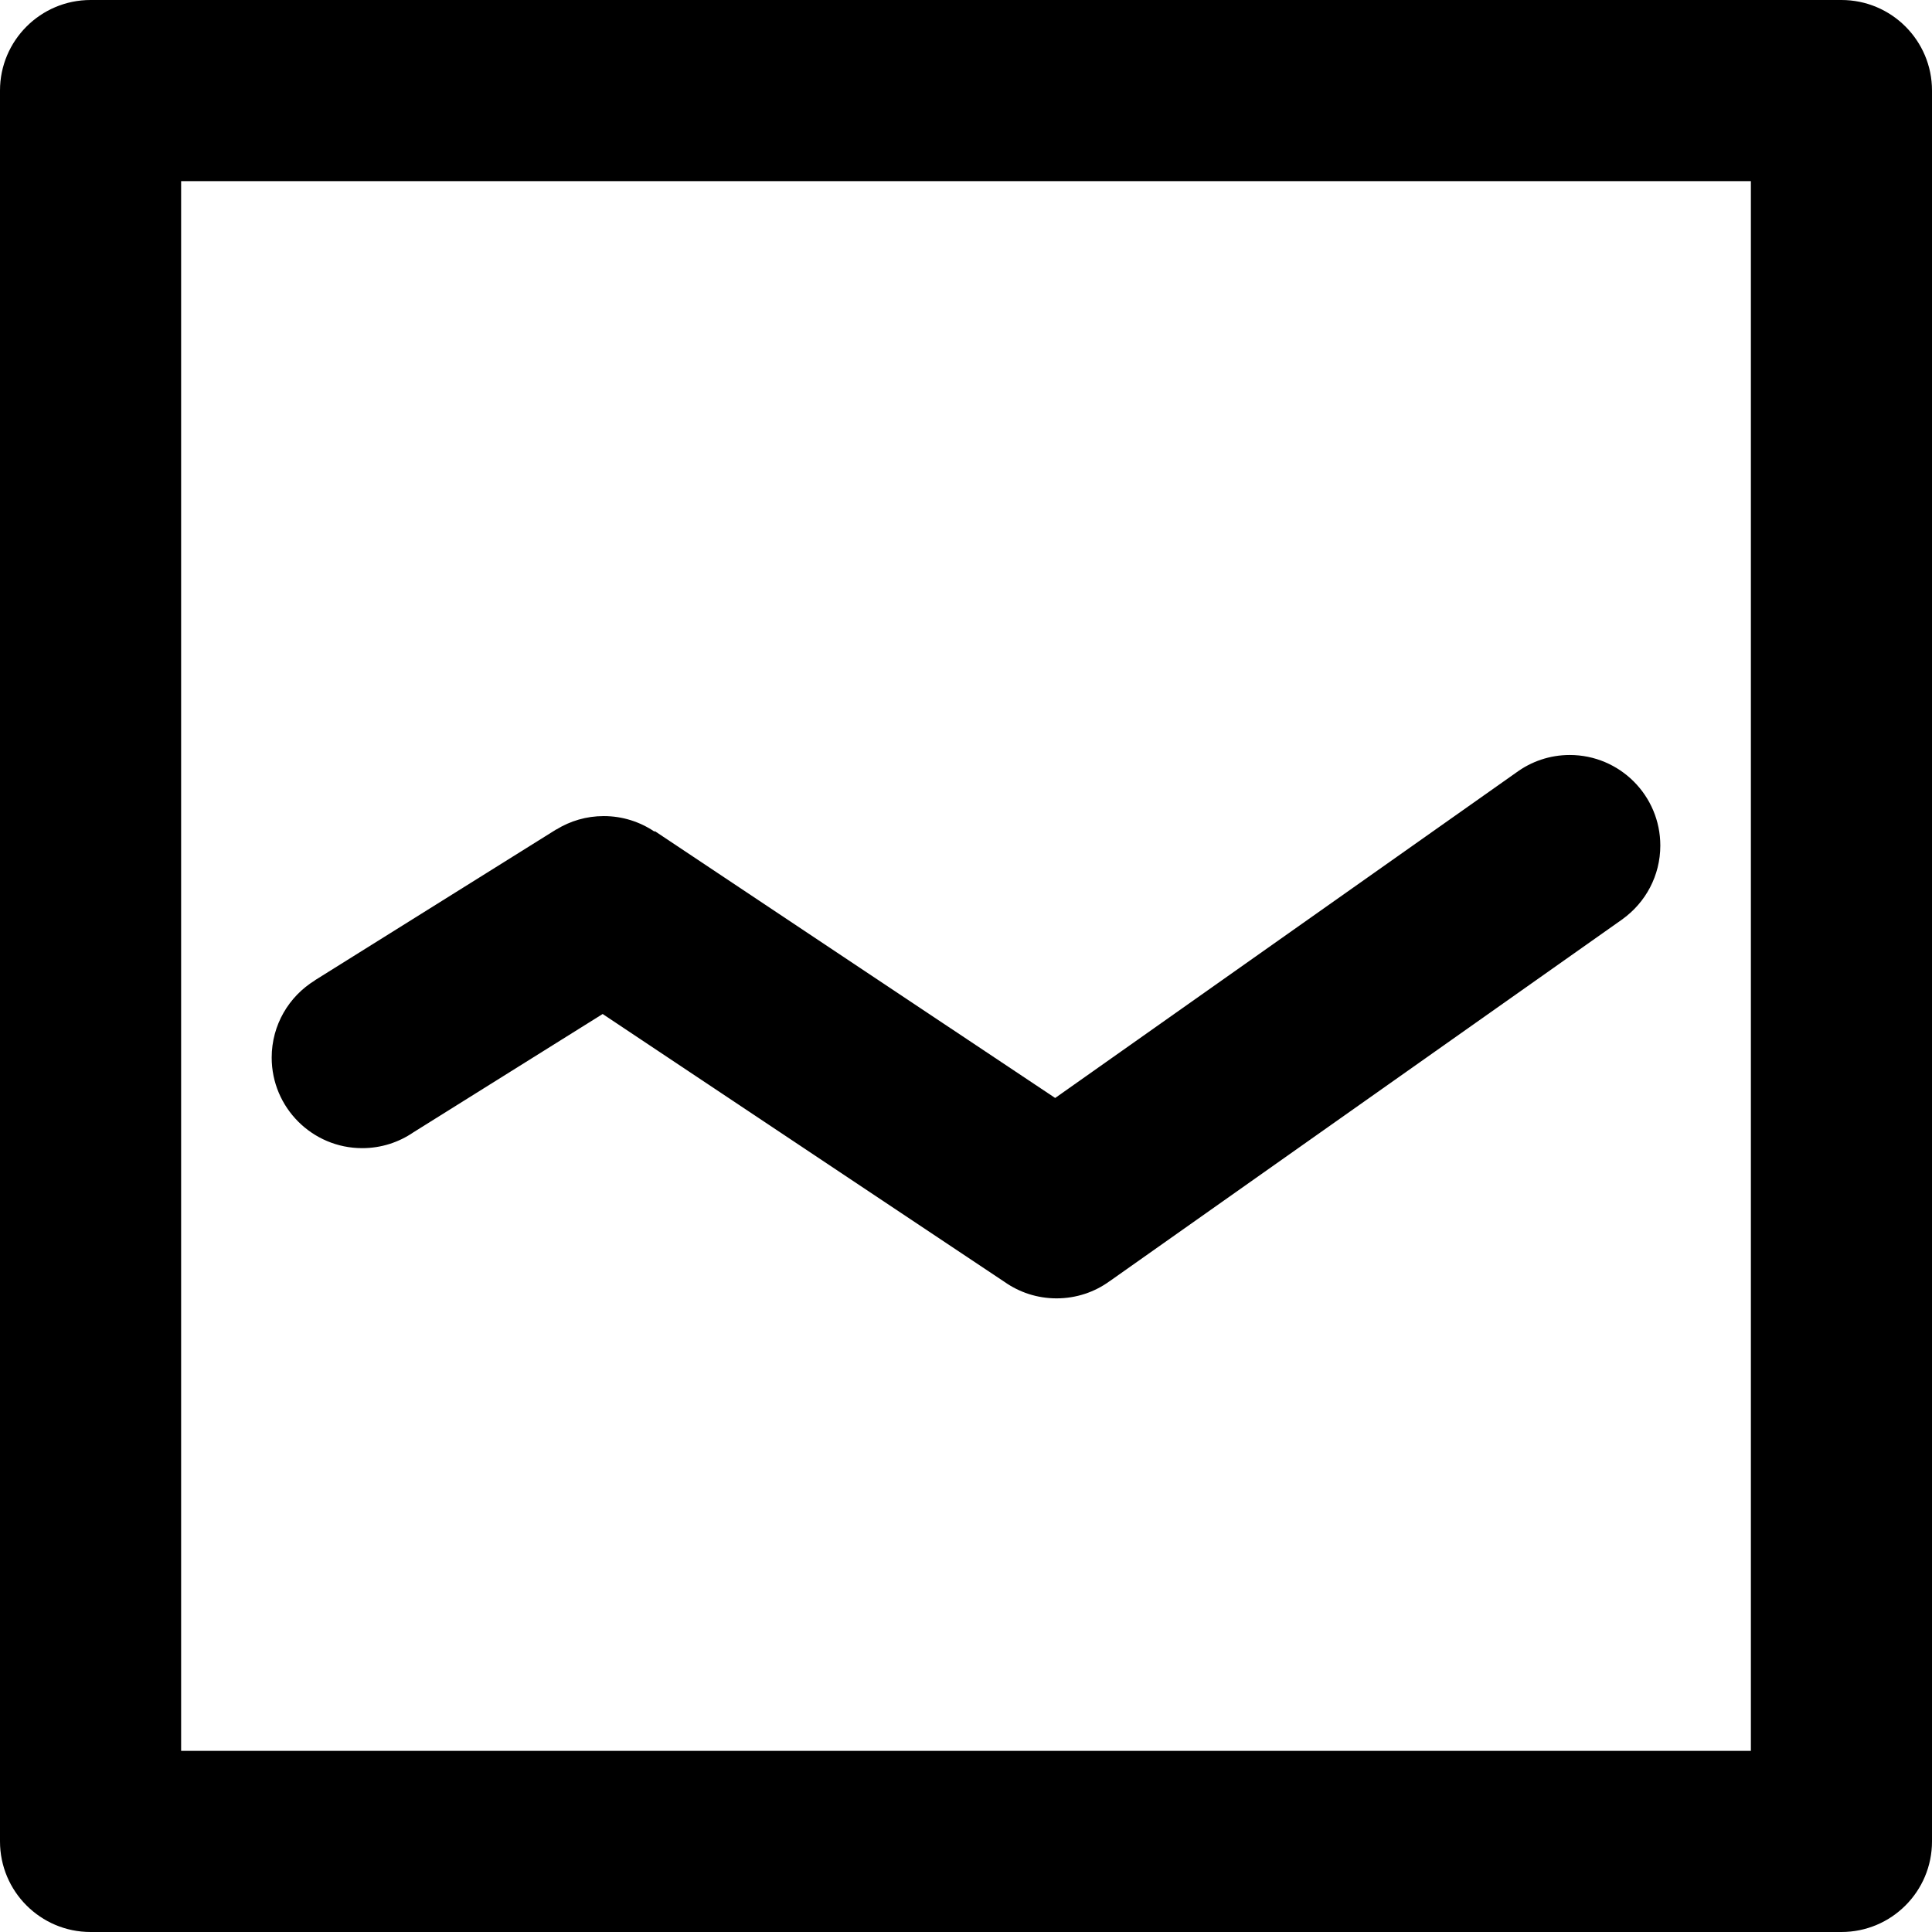
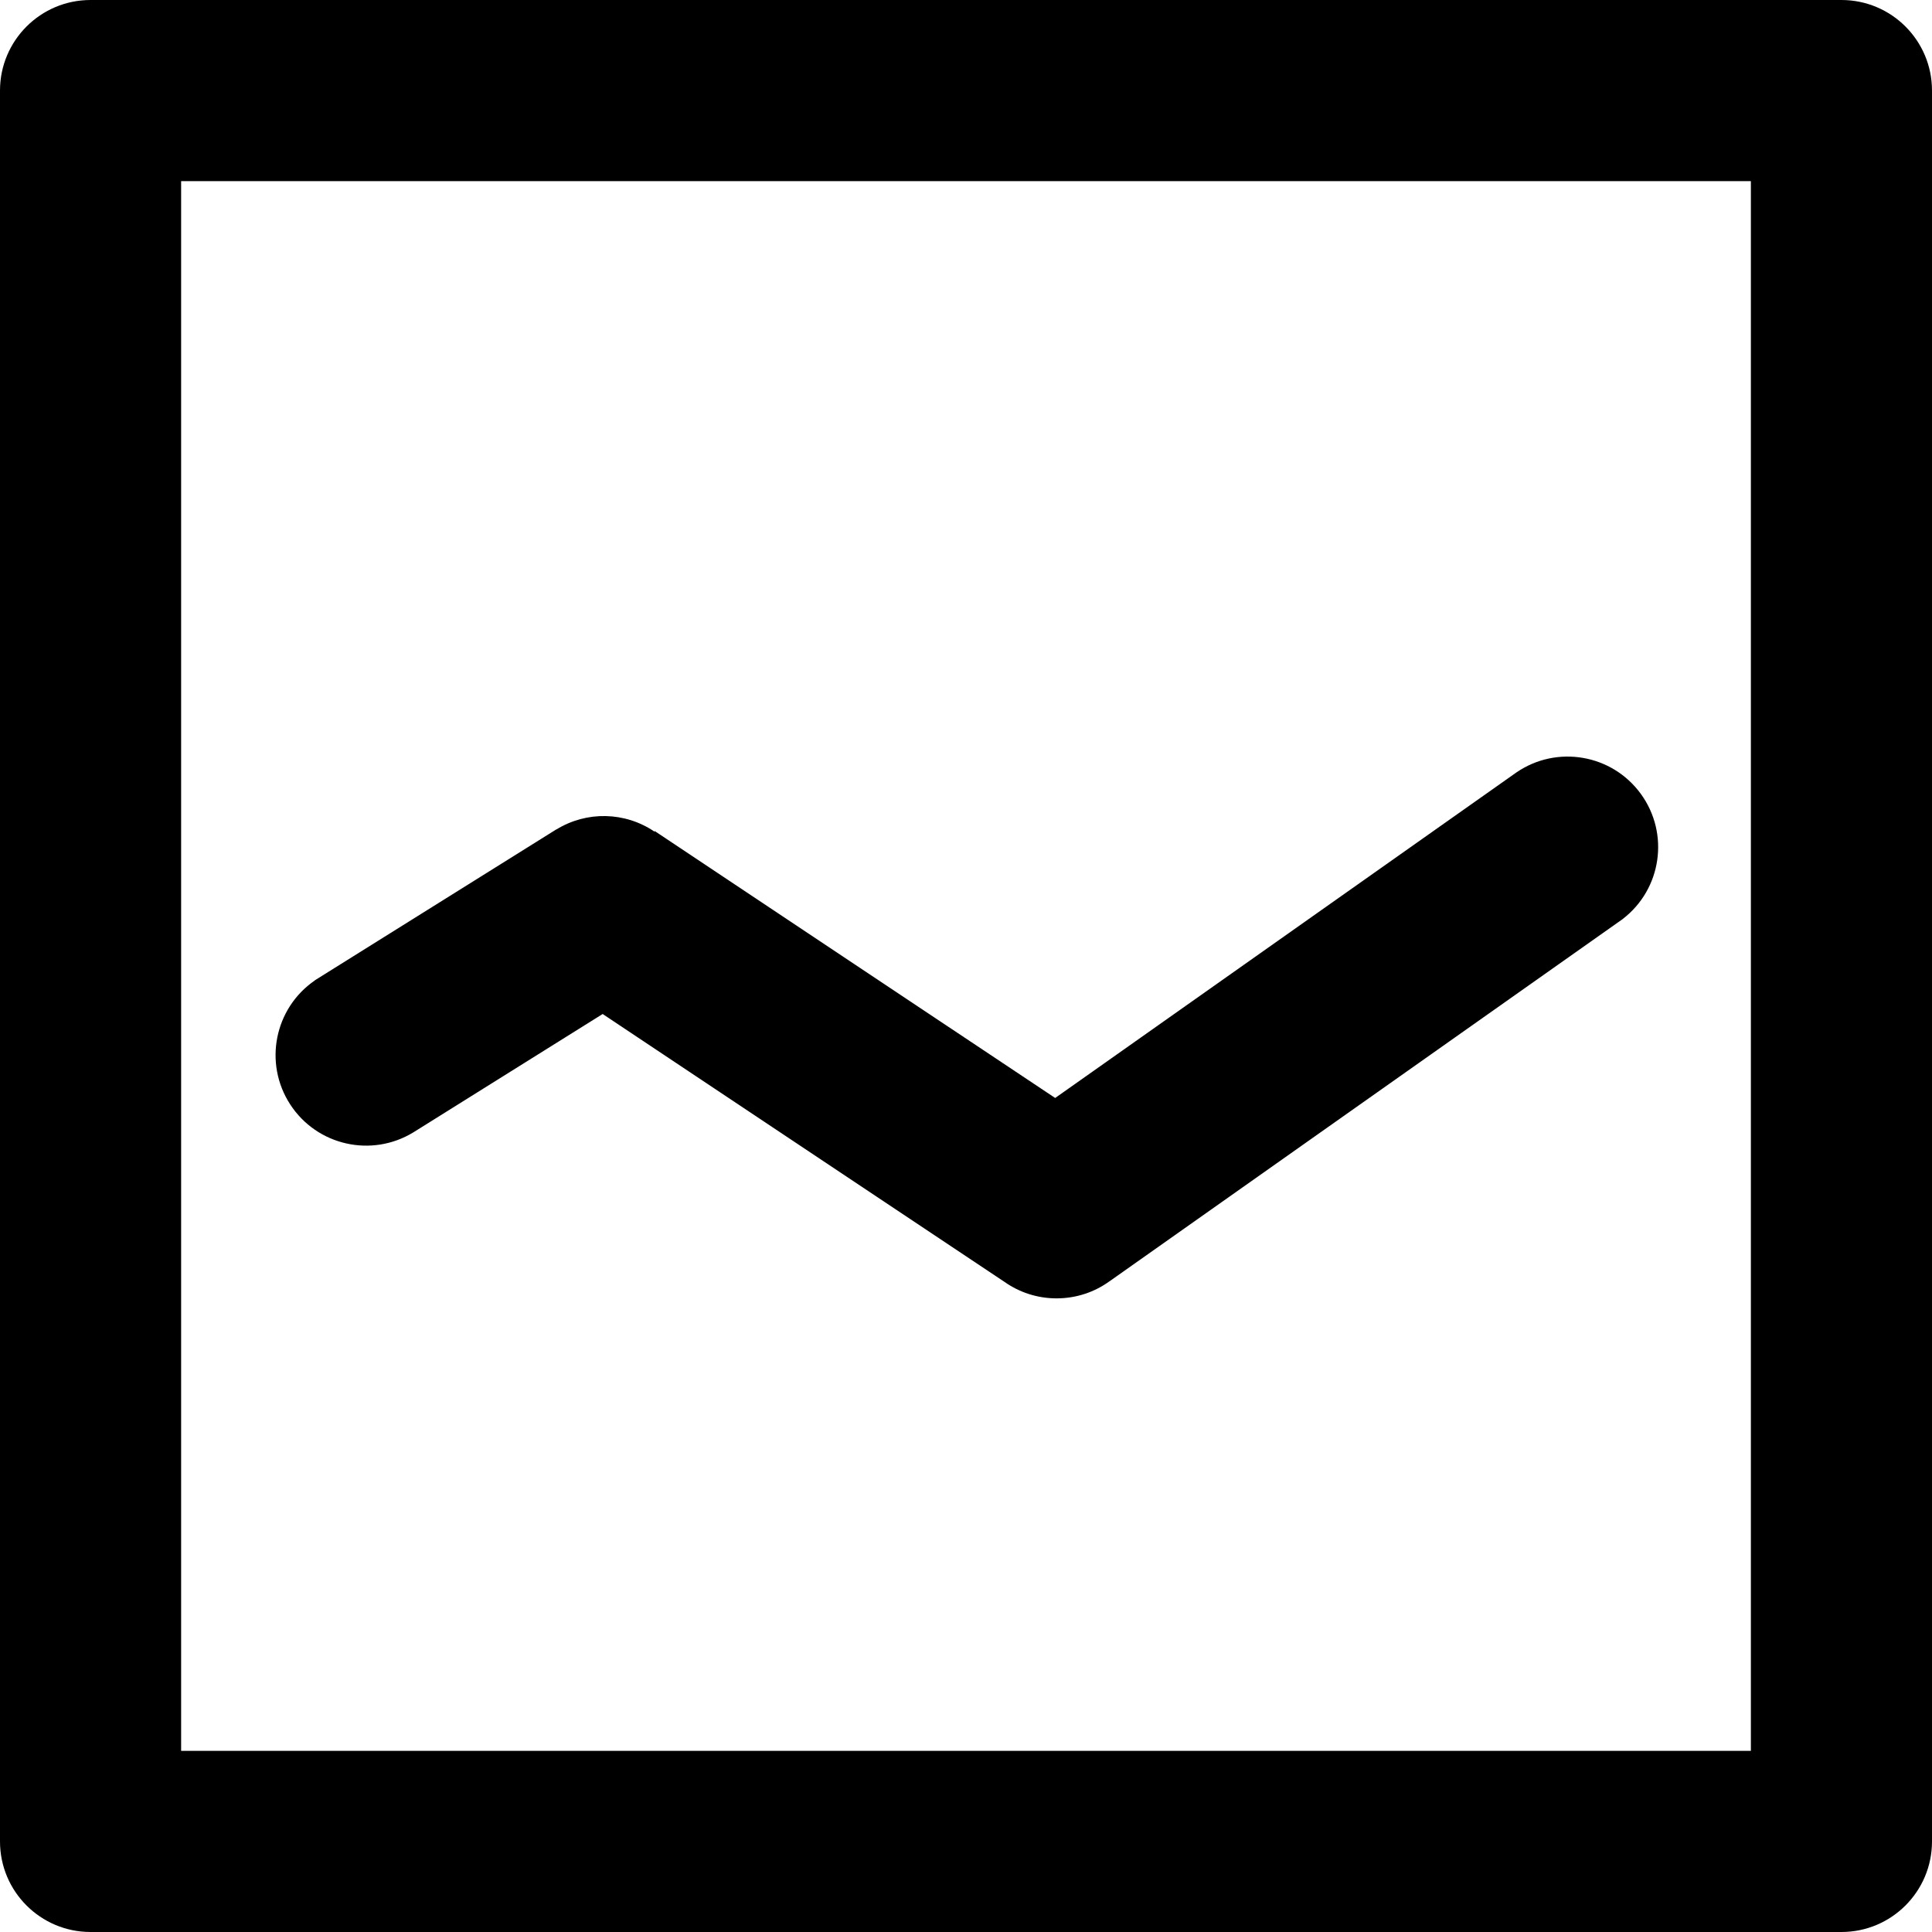
<svg xmlns="http://www.w3.org/2000/svg" viewBox="0 0 32 32">
-   <path d="M30.500,32.000 L1.500,32.000 C0.672,32.000 0.000,31.328 0.000,30.500 L0.000,1.499 C0.000,0.672 0.672,-0.000 1.500,-0.000 L30.500,-0.000 C31.328,-0.000 32.000,0.672 32.000,1.499 L32.000,30.500 C32.000,31.328 31.328,32.000 30.500,32.000 ZM29.000,3.000 L3.000,3.000 L3.000,29.000 L29.000,29.000 L29.000,3.000 ZM5.215,16.239 L5.215,16.237 L9.215,13.737 L9.215,13.739 C9.444,13.598 9.712,13.517 10.000,13.517 C10.311,13.517 10.600,13.612 10.840,13.774 L10.846,13.766 L17.477,18.186 L25.115,12.795 C25.363,12.613 25.669,12.505 26.000,12.505 C26.828,12.505 27.500,13.177 27.500,14.005 C27.500,14.505 27.255,14.948 26.878,15.221 L26.879,15.221 L18.379,21.221 L18.378,21.221 C18.132,21.400 17.828,21.505 17.500,21.505 C17.179,21.505 16.882,21.404 16.639,21.233 L9.982,16.795 L6.847,18.755 C6.606,18.920 6.314,19.017 6.000,19.017 C5.172,19.017 4.500,18.345 4.500,17.517 C4.500,16.976 4.786,16.503 5.215,16.239 Z" />
+   <path d="M30.5 32h-29A1.5 1.5 0 0 1 0 30.5V1.499A1.5 1.5 0 0 1 1.5 0h29A1.5 1.5 0 0 1 32 1.499V30.5a1.5 1.5 0 0 1-1.5 1.5zM29 3H3v26h26V3zM5.215 16.239v-.002l4-2.5v.002a1.497 1.497 0 0 1 1.625.035l.006-.008 6.631 4.42 7.638-5.391a1.5 1.5 0 0 1 1.763 2.426h.001l-8.5 6h-.001c-.246.179-.55.284-.878.284-.321 0-.618-.101-.861-.272l-6.657-4.438-3.135 1.96a1.5 1.5 0 0 1-1.632-2.516z" />
</svg>
